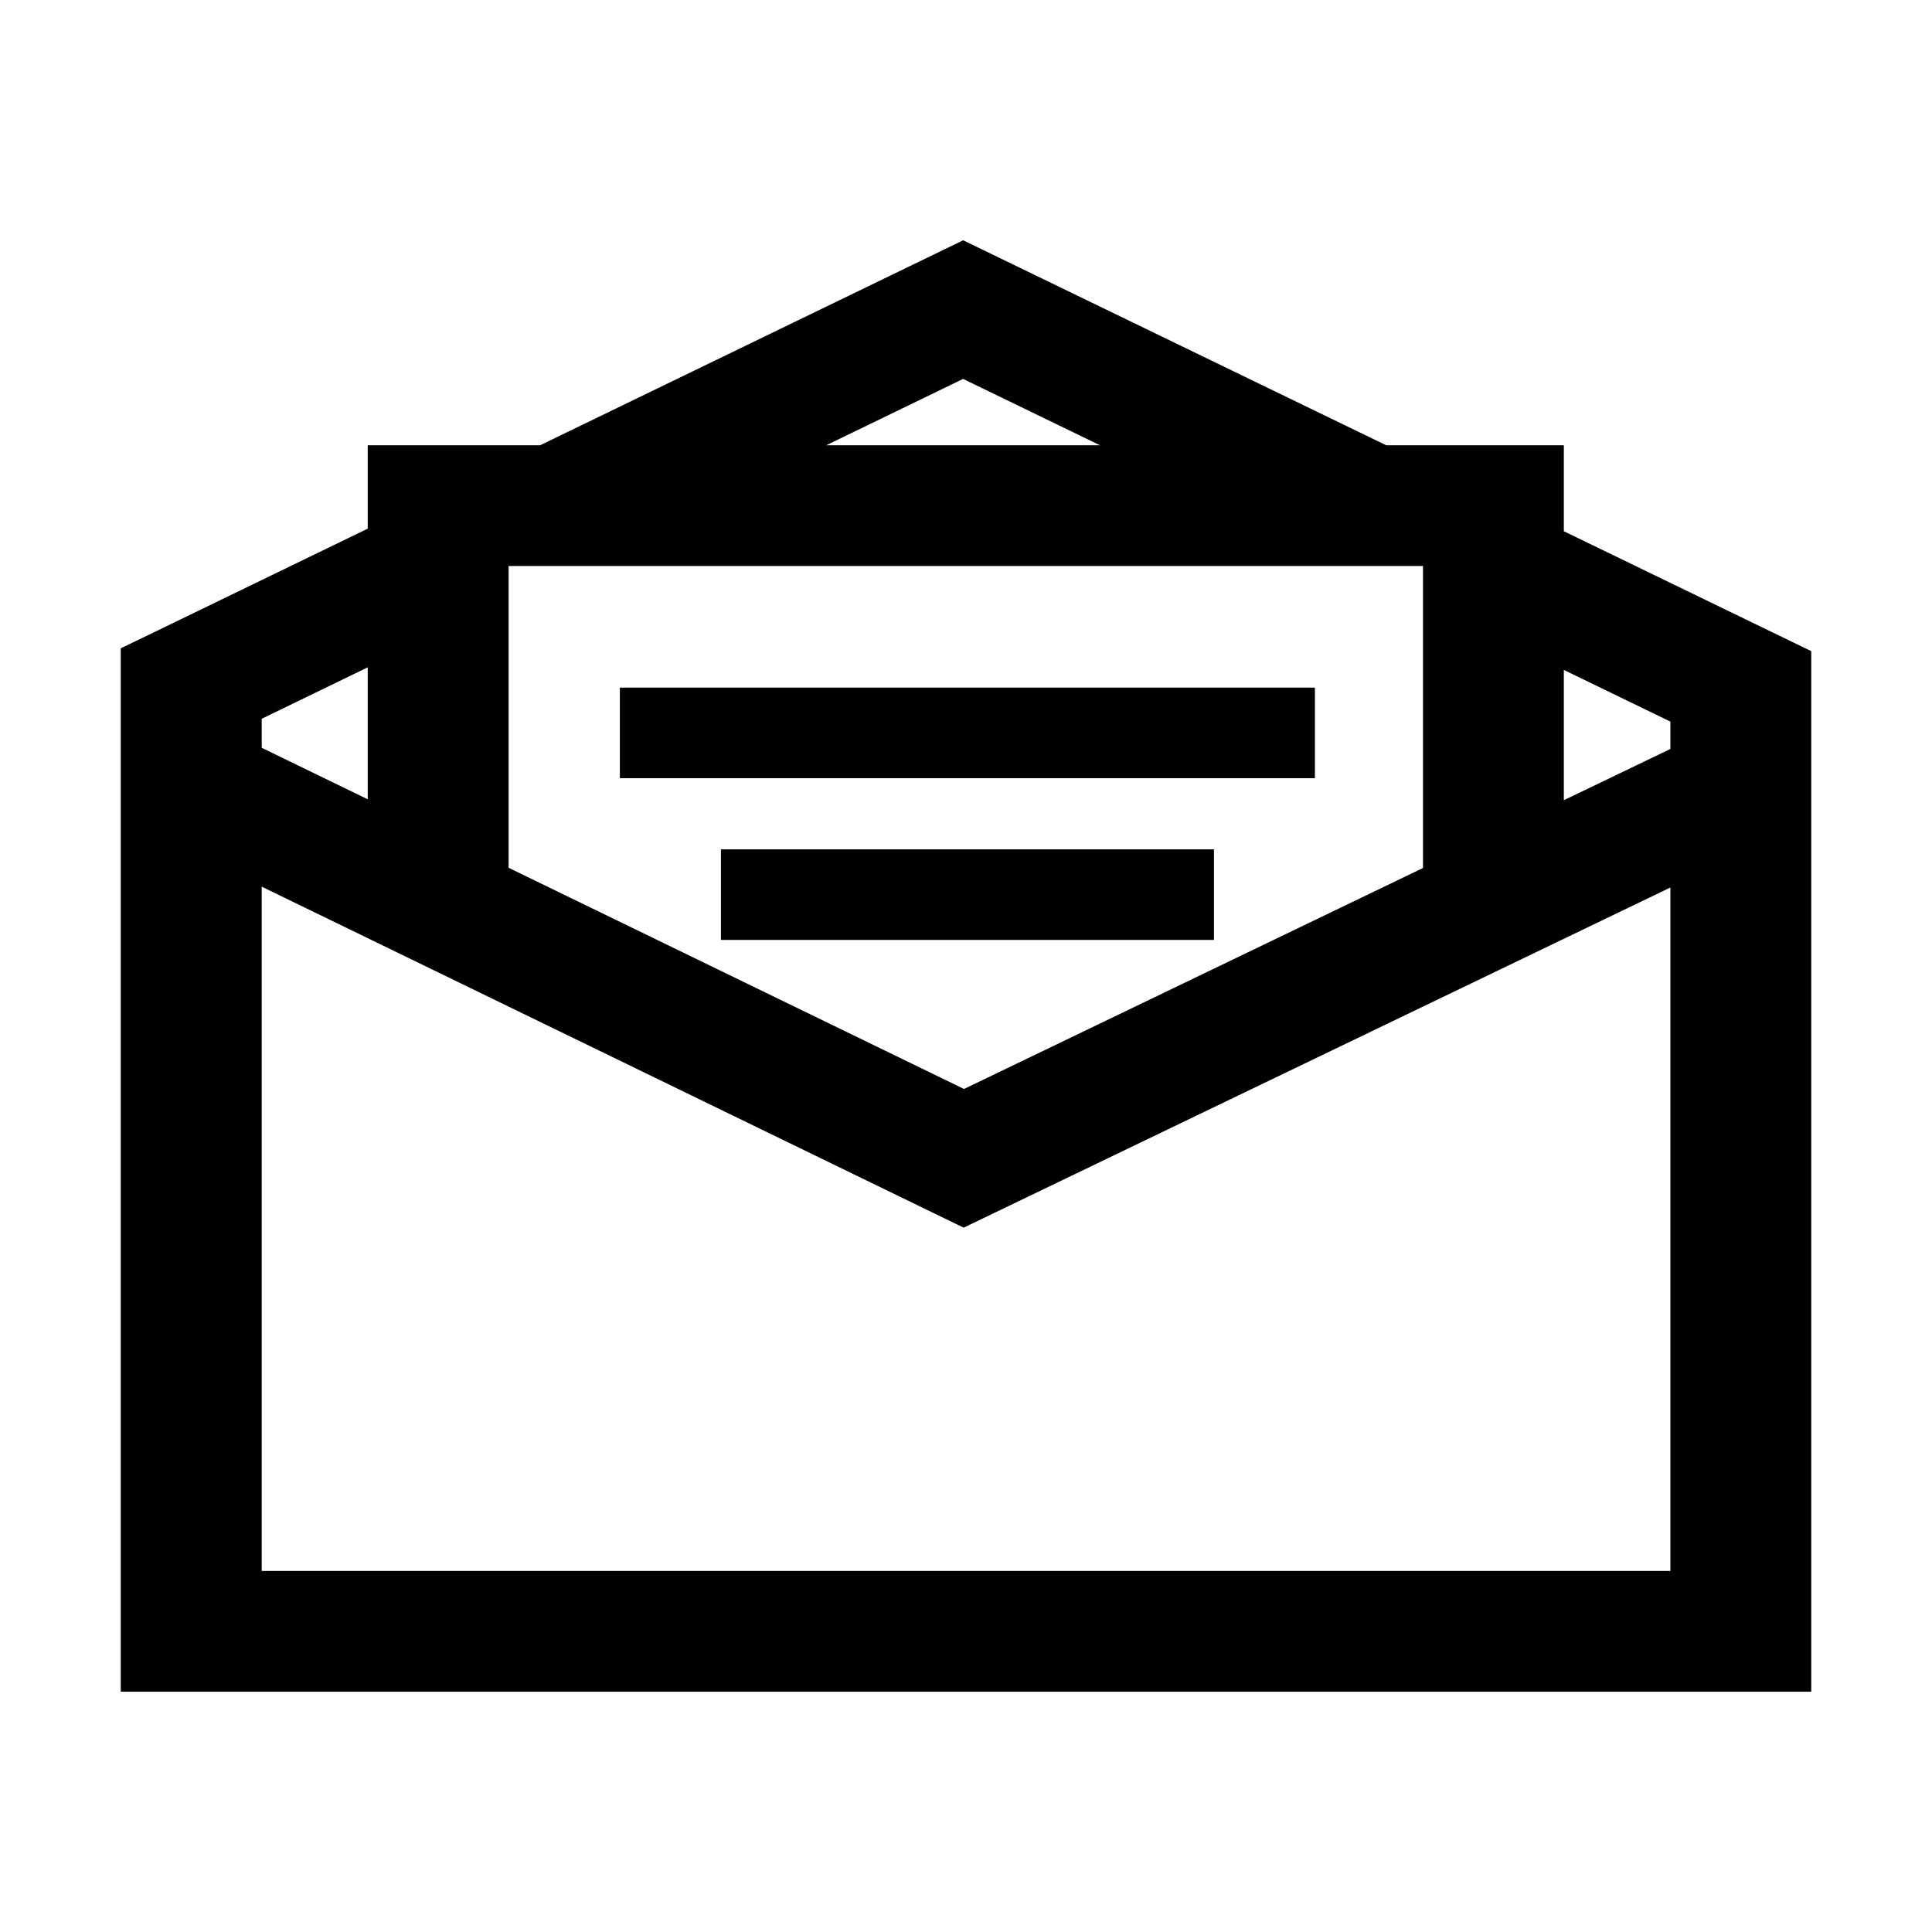
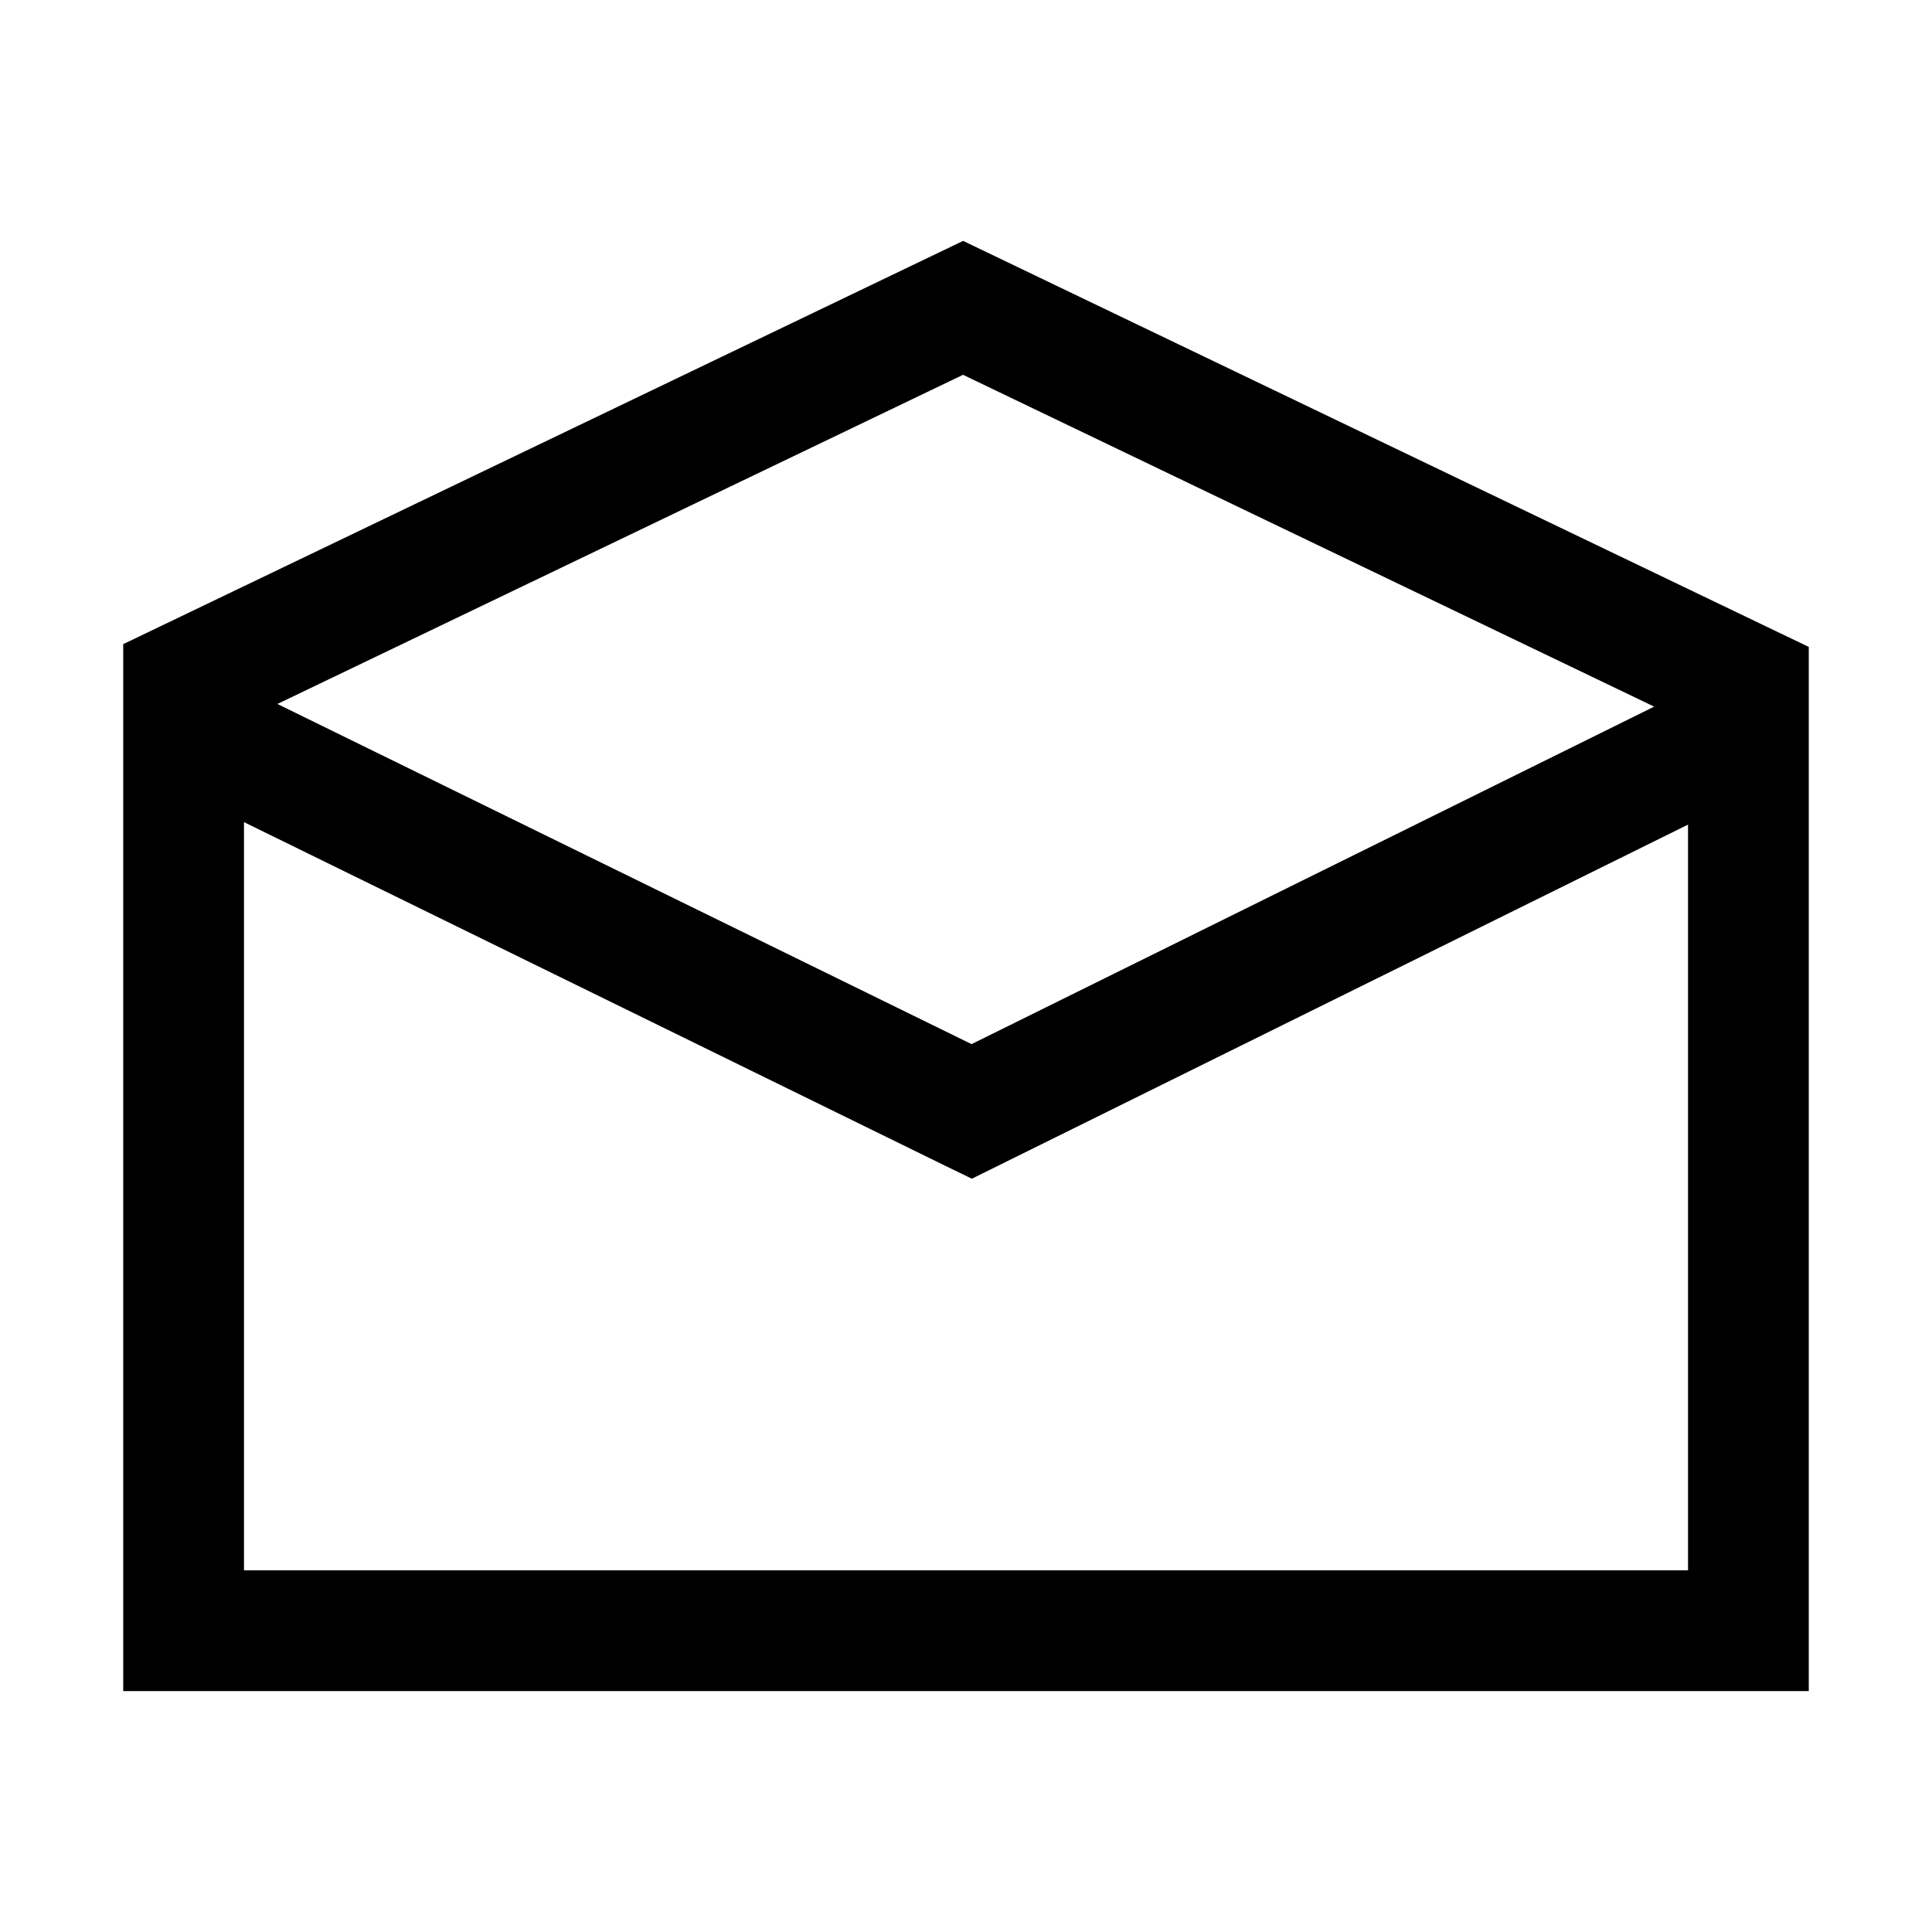
<svg xmlns="http://www.w3.org/2000/svg" width="32" height="32" viewBox="0 0 32 32" fill="none">
-   <path d="M20.107 15.568H11.941V14.068H20.107V15.568Z" fill="black" />
-   <path d="M21.779 12.889H10.267V11.389H21.779V12.889Z" fill="black" />
-   <path fill-rule="evenodd" clip-rule="evenodd" d="M22.96 7.375H25.902V8.799L30 10.785V28.02H2V10.738L2.595 10.451L6.091 8.756V7.375H8.946L15.953 3.98L22.96 7.375ZM4.335 26.02H27.667V14.7L15.961 20.334L4.335 14.686V26.02ZM8.424 14.373L15.967 18.037L23.569 14.377V9.375H8.424V14.373ZM25.902 13.254L27.667 12.405V11.952L25.902 11.096V13.254ZM4.335 11.905V12.386L6.091 13.239V11.053L4.335 11.905ZM13.685 7.375H18.219L15.952 6.276L13.685 7.375Z" fill="black" />
+   <path fill-rule="evenodd" clip-rule="evenodd" d="M29.392 10.443L29.959 10.715V28.01H2.041V10.669L15.952 3.99L29.392 10.443ZM4.041 26.01H27.959V13.658L16.097 19.523L15.654 19.308L4.041 13.617V26.01ZM4.595 11.66L16.092 17.294L27.398 11.704L15.951 6.208L4.595 11.66Z" fill="black" />
</svg>
